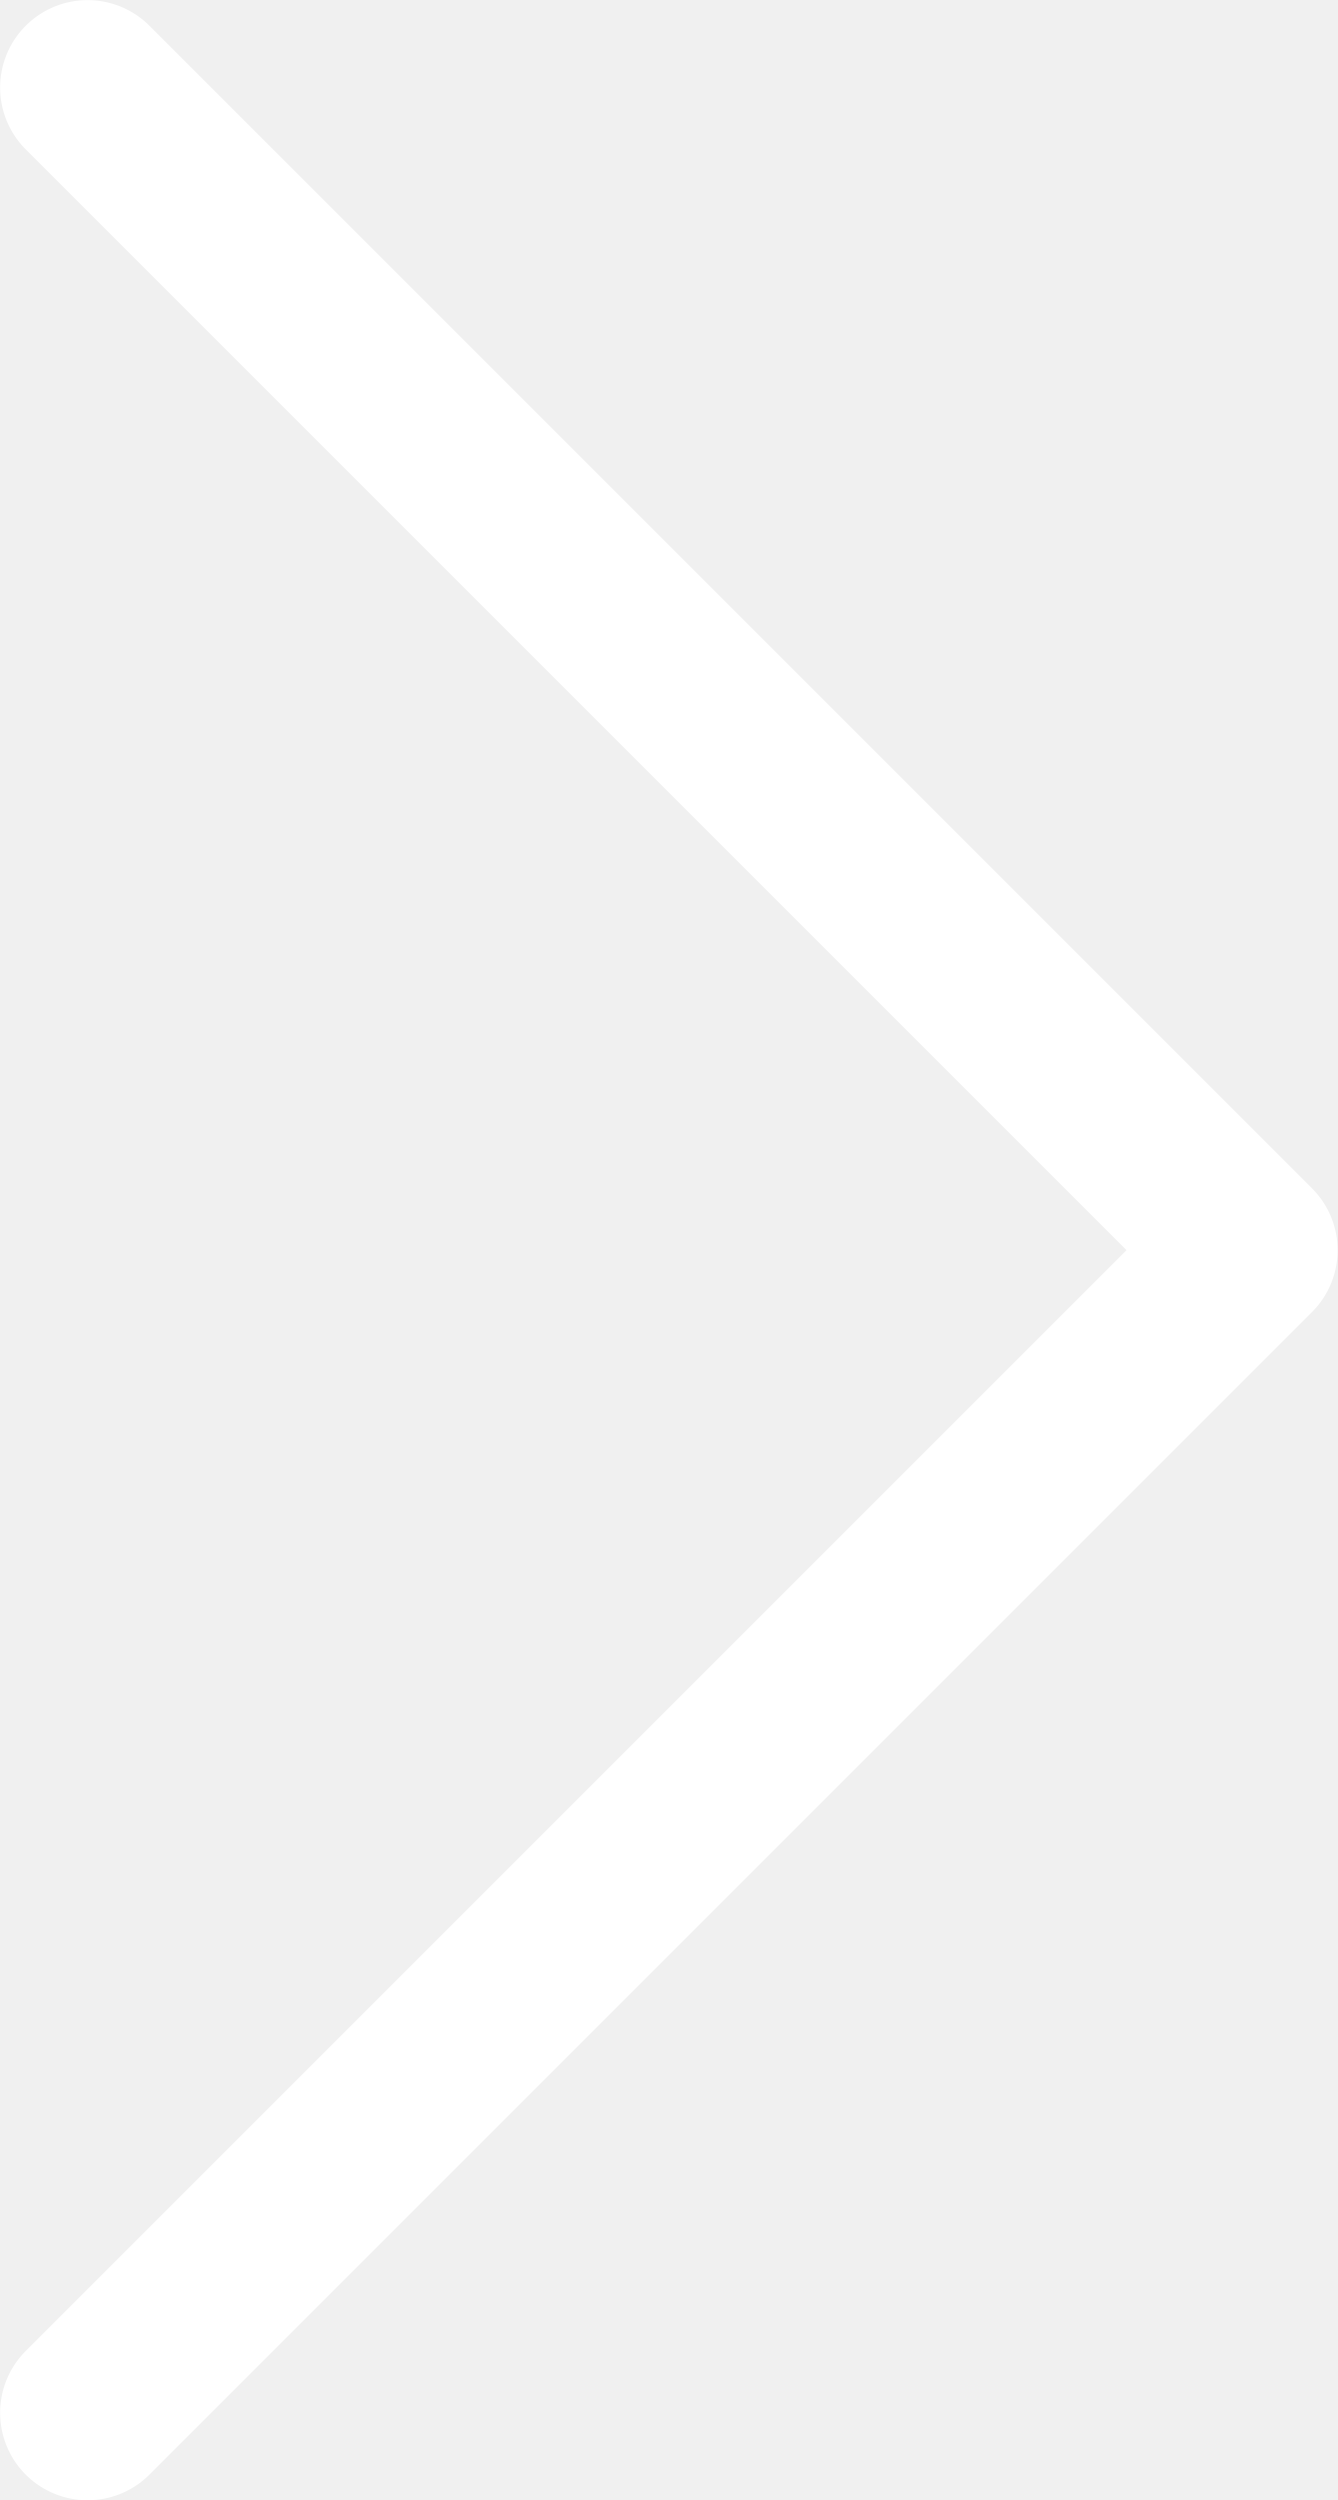
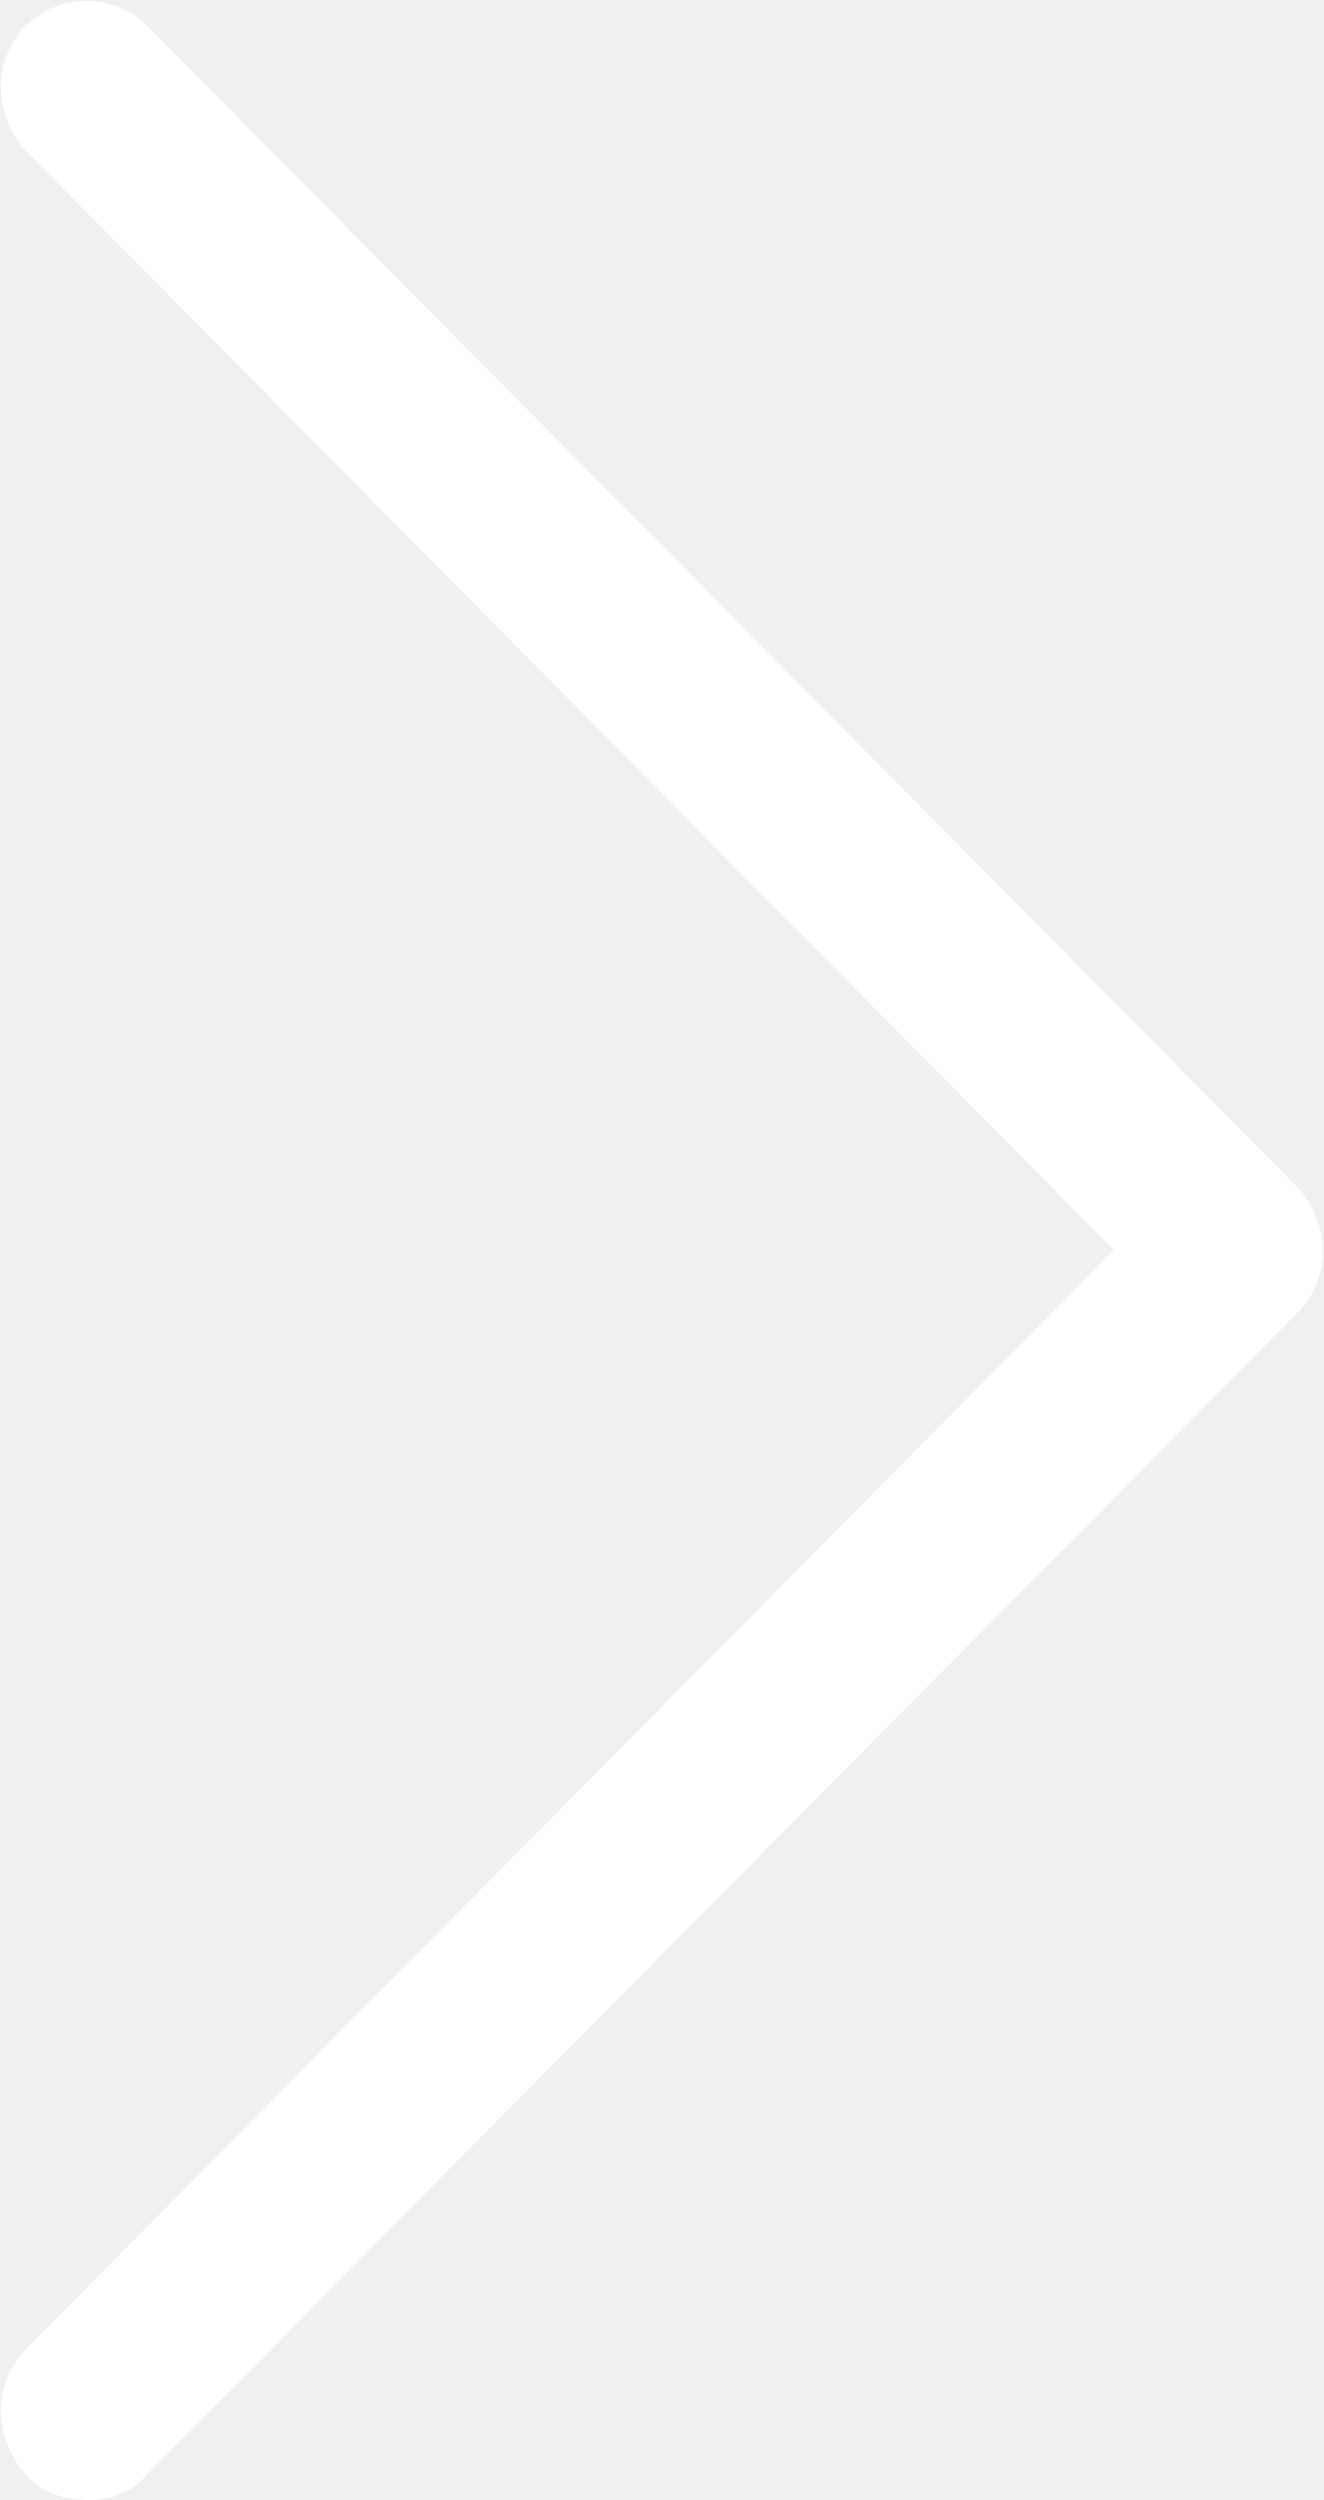
- <svg xmlns="http://www.w3.org/2000/svg" version="1.1" id="Layer_1" x="0px" y="0px" viewBox="0 0 36.81 68.81" style="enable-background:new 0 0 36.81 68.81;" xml:space="preserve">
+ <svg xmlns="http://www.w3.org/2000/svg" version="1.1" id="Layer_1" x="0px" y="0px" viewBox="0 0 36 68" style="enable-background:new 0 0 36 68;" xml:space="preserve">
  <style type="text/css">
- 	.st0{fill:none;stroke:#FFFFFF;stroke-width:4.814;stroke-linecap:round;stroke-linejoin:round;stroke-miterlimit:10;}
+ 	.st0{fill:#FFFFFF;}
</style>
  <g>
-     <polyline class="st0" points="2.41,2.41 34.41,34.41 2.41,66.41  " />
+     <path class="st0" d="M2.4,68C3,68,3.6,67.8,4,67.3l31.3-31.6c0.9-0.9,0.9-2.4,0-3.4L4,0.7c-0.9-0.9-2.4-0.9-3.3,0   c-0.9,0.9-0.9,2.4,0,3.4L30.3,34L0.7,63.9c-0.9,0.9-0.9,2.4,0,3.4C1.1,67.8,1.8,68,2.4,68z" />
  </g>
</svg>
